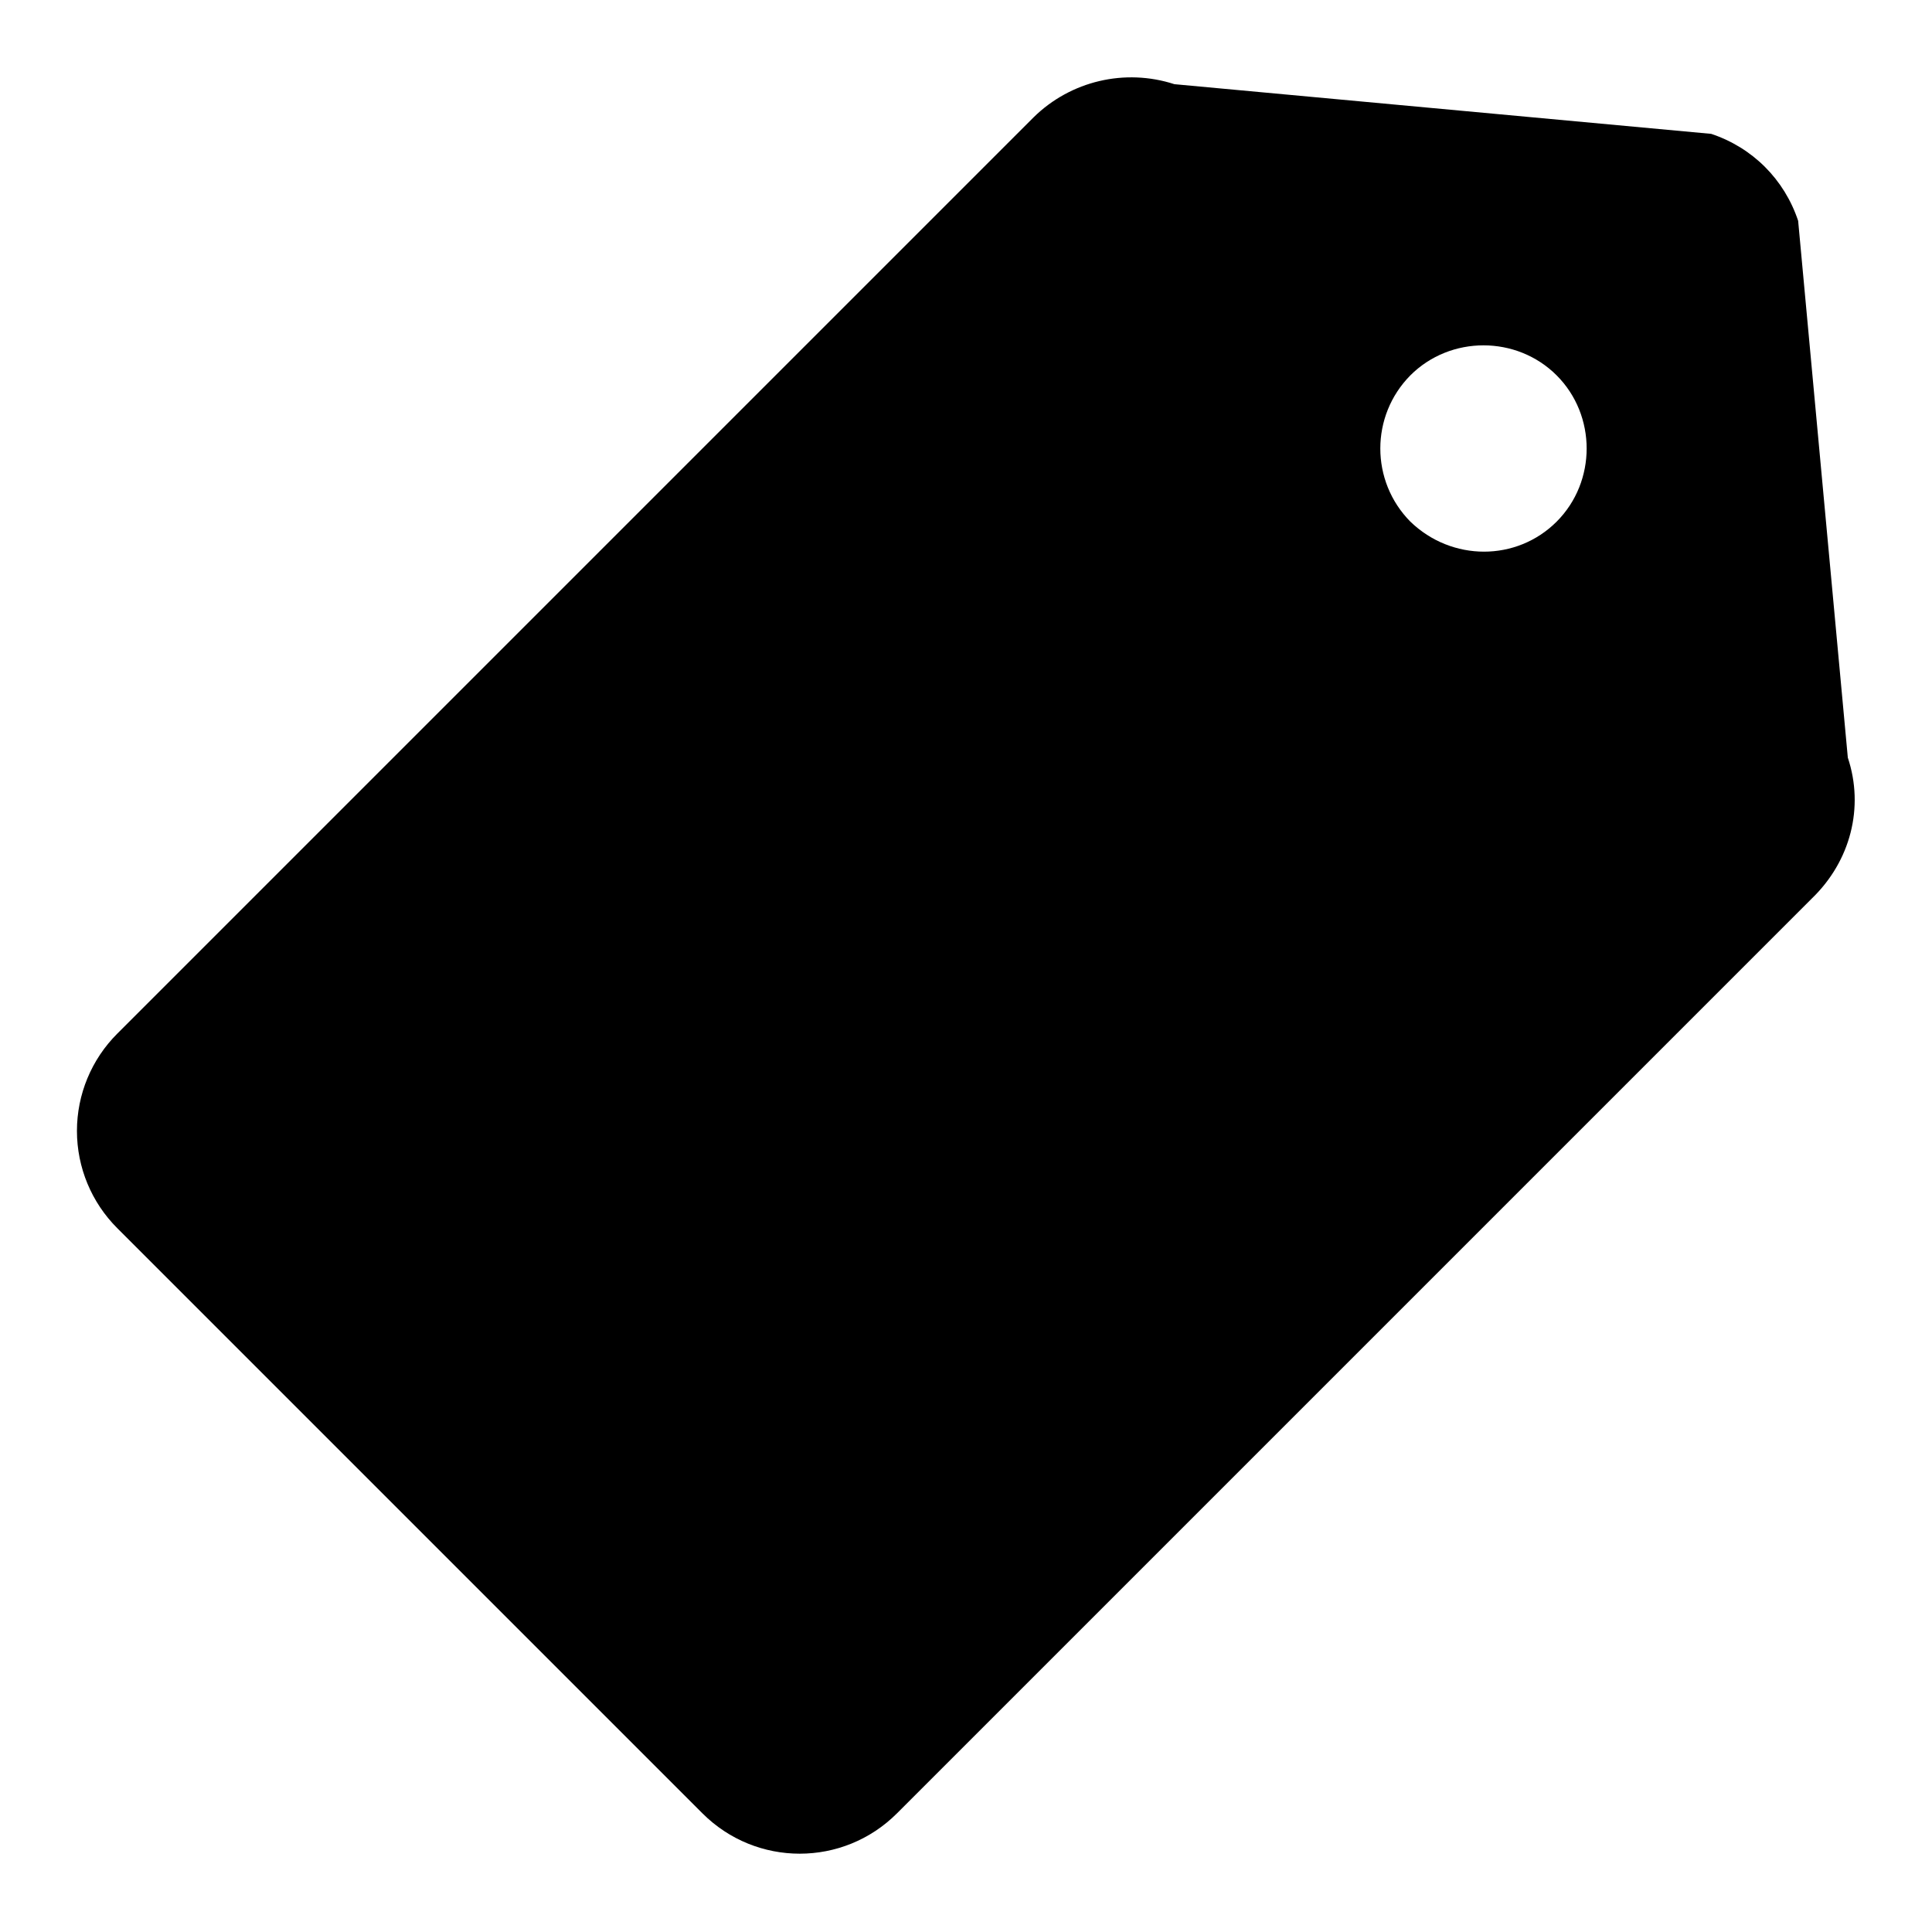
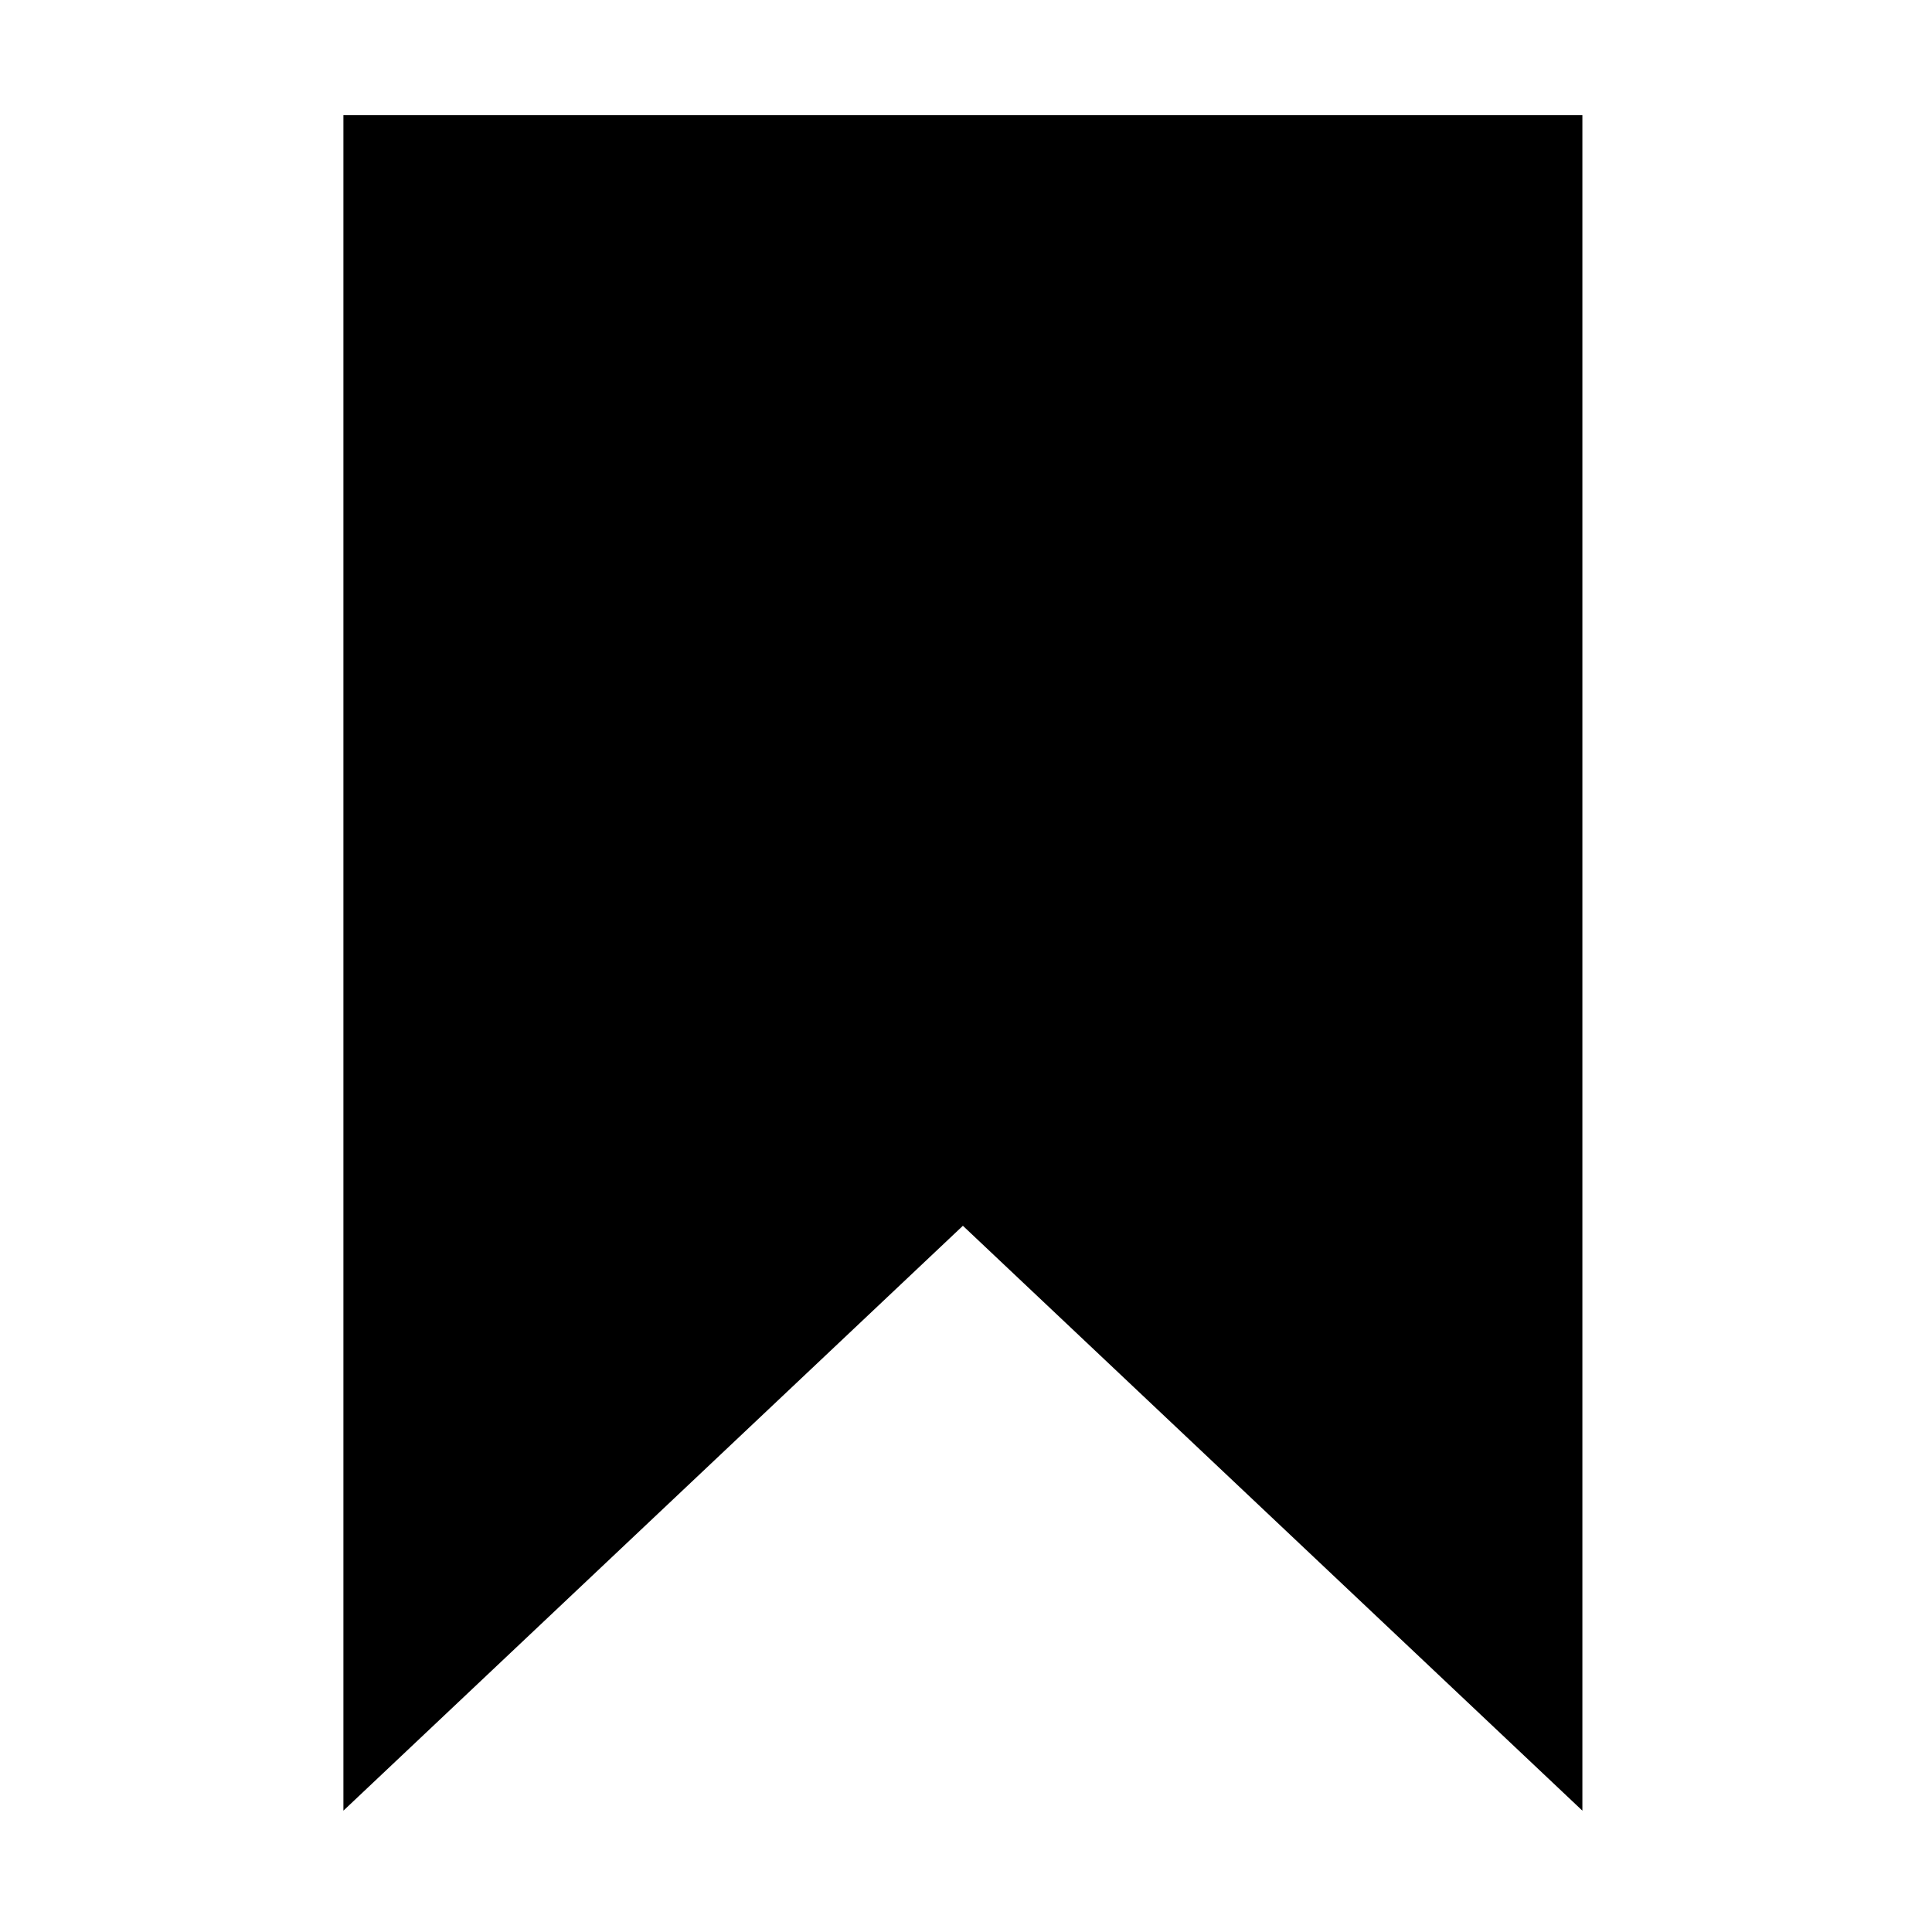
- <svg xmlns="http://www.w3.org/2000/svg" t="1585888917828" class="icon" viewBox="0 0 1024 1024" version="1.1" p-id="2239" width="200" height="200">
+ <svg xmlns="http://www.w3.org/2000/svg" t="1658400099054" class="icon" viewBox="0 0 1024 1024" version="1.1" p-id="2527" width="200" height="200">
  <defs>
    <style type="text/css" />
  </defs>
-   <path d="M979.383 401.554l-26.331-284.526c-7.314-21.943-24.137-38.766-46.08-46.08L622.446 44.617a73.874 73.874 0 0 0-74.606 17.554L62.171 547.84a72.85 72.85 0 0 0 0 103.131l310.126 310.126c28.526 28.526 74.606 28.526 103.131 0l484.937-484.937c20.48-19.749 27.794-48.274 19.017-74.606z m-231.863-125.074a55.15 55.15 0 0 1 0-77.531c21.211-21.211 56.32-21.211 77.531 0 21.211 21.211 21.211 56.32 0 77.531-21.211 21.211-55.589 21.211-77.531 0z" p-id="2240" />
+   <path d="M182.016 61.049l0 898.636 328.334-309.998 328.344 309.998L838.694 61.049 182.016 61.049 182.016 61.049zM182.016 61.049" p-id="2528" />
</svg>
